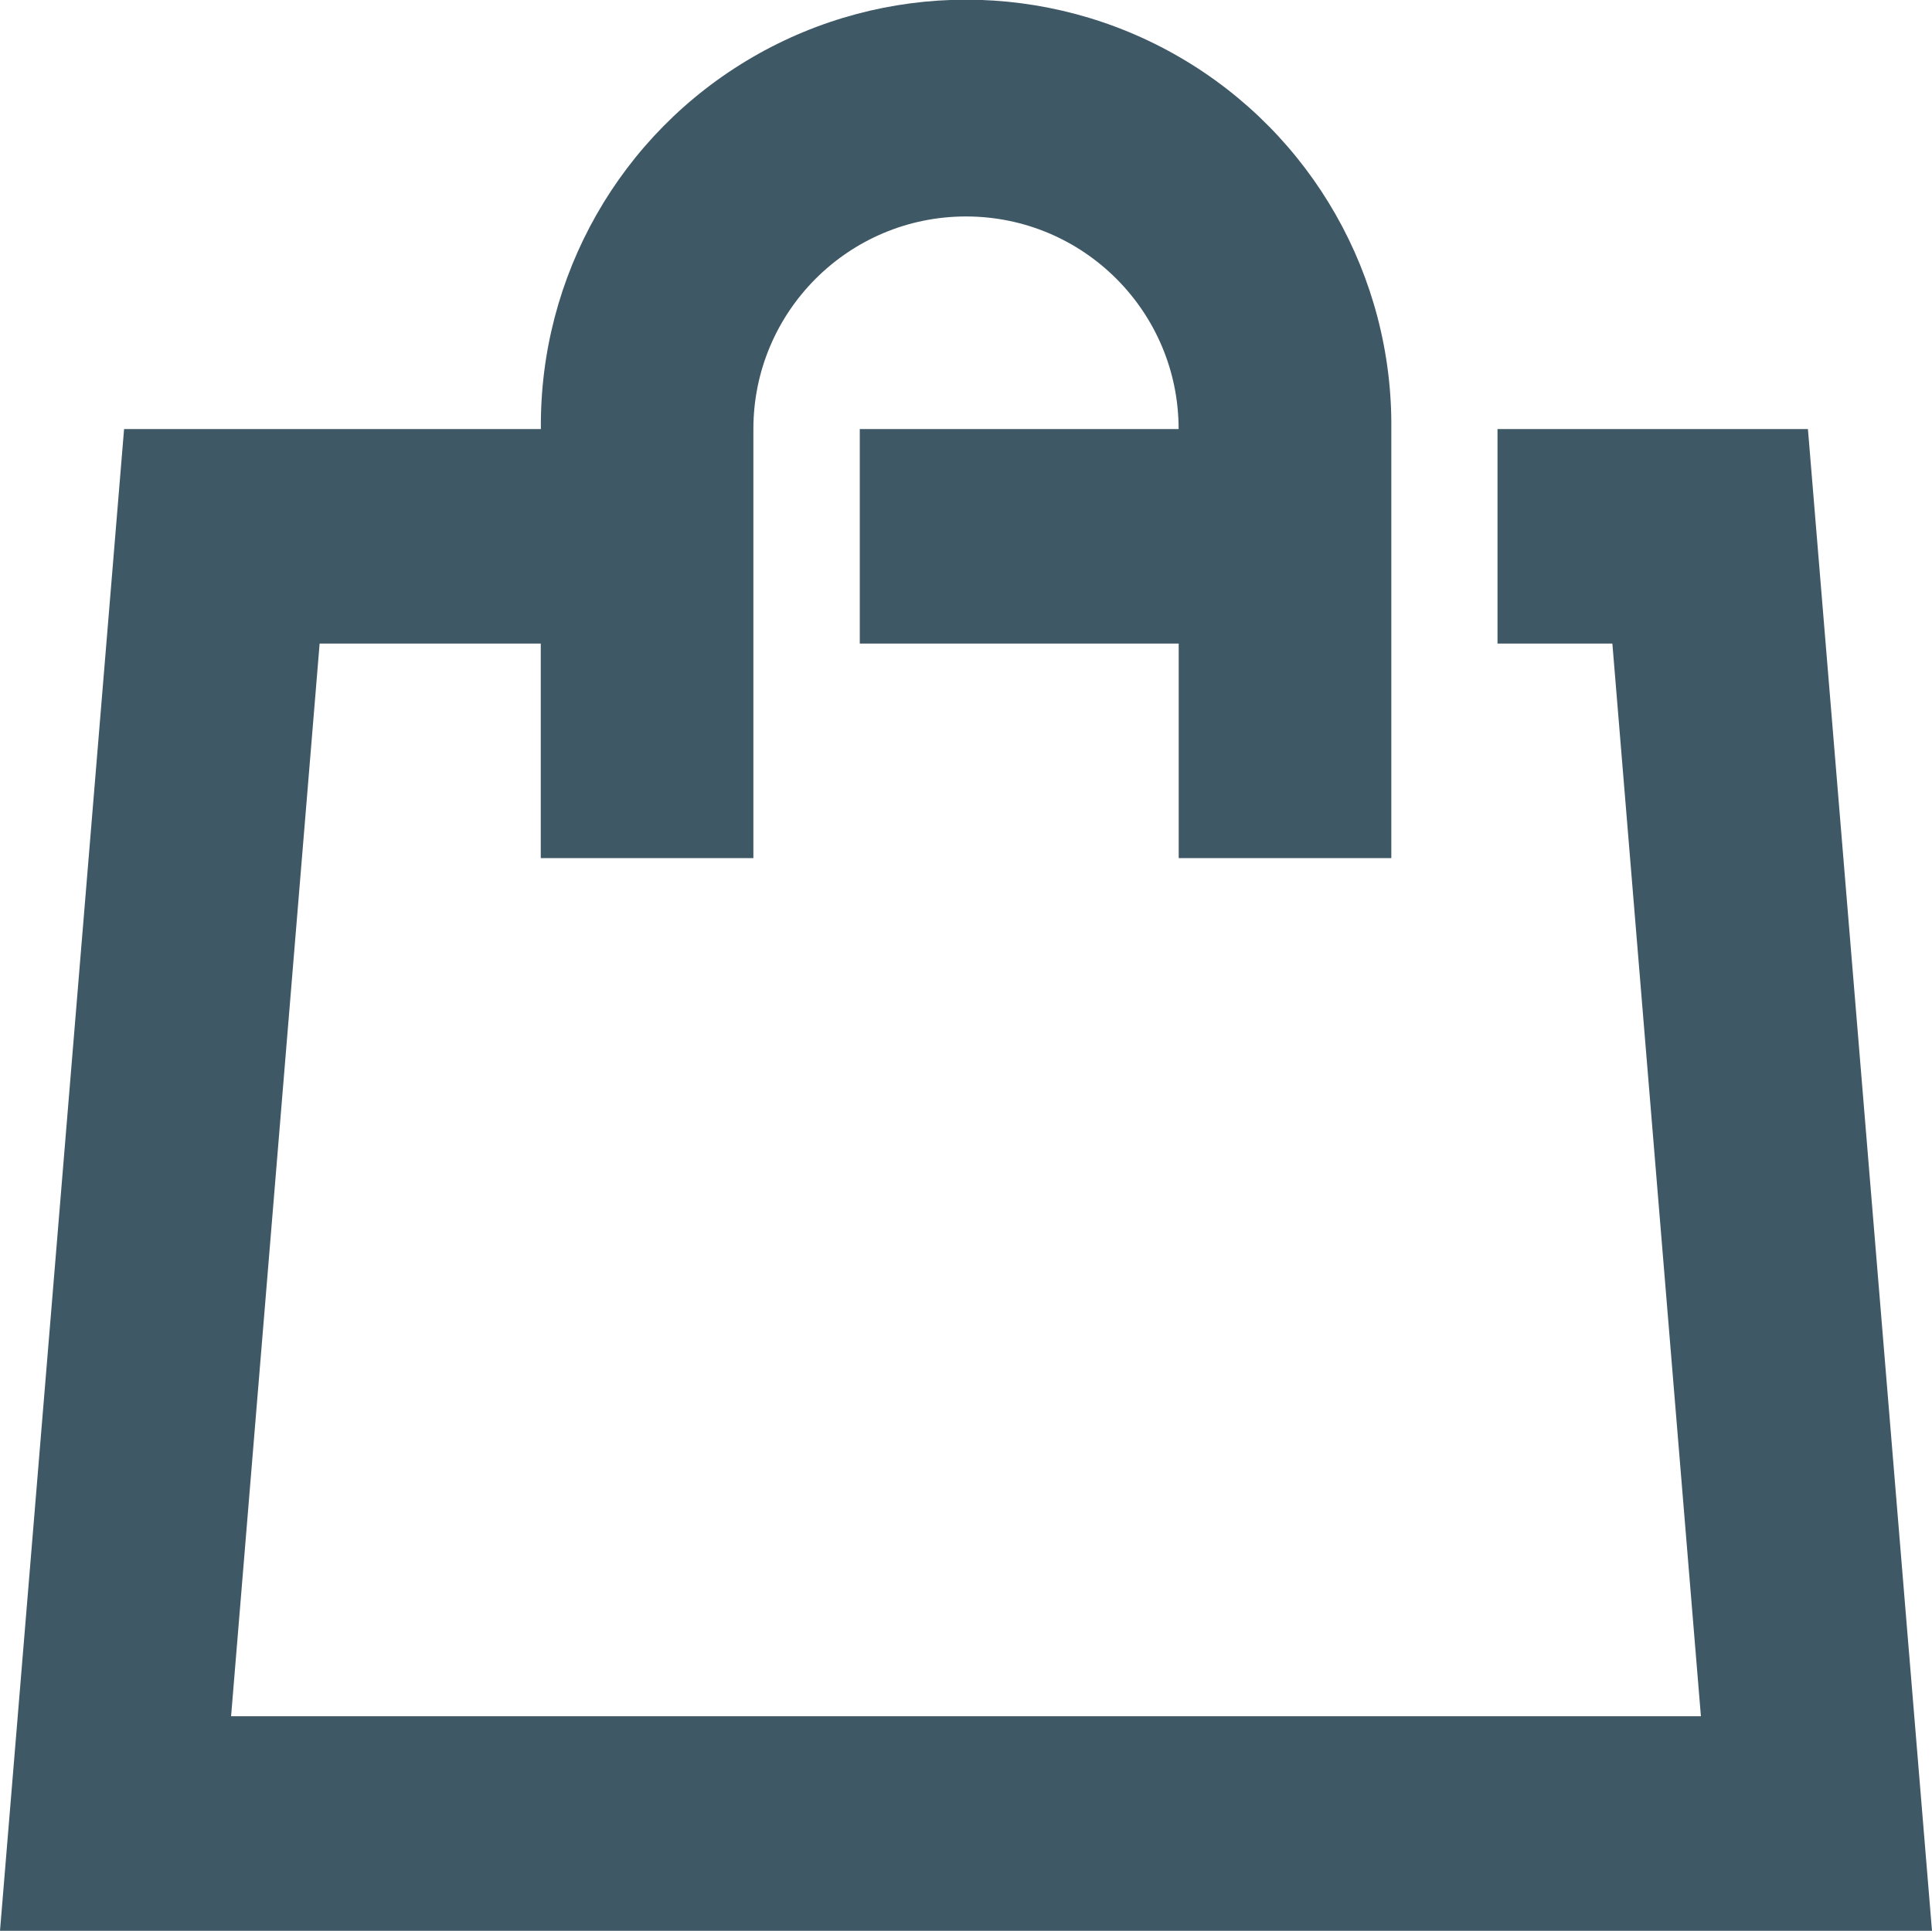
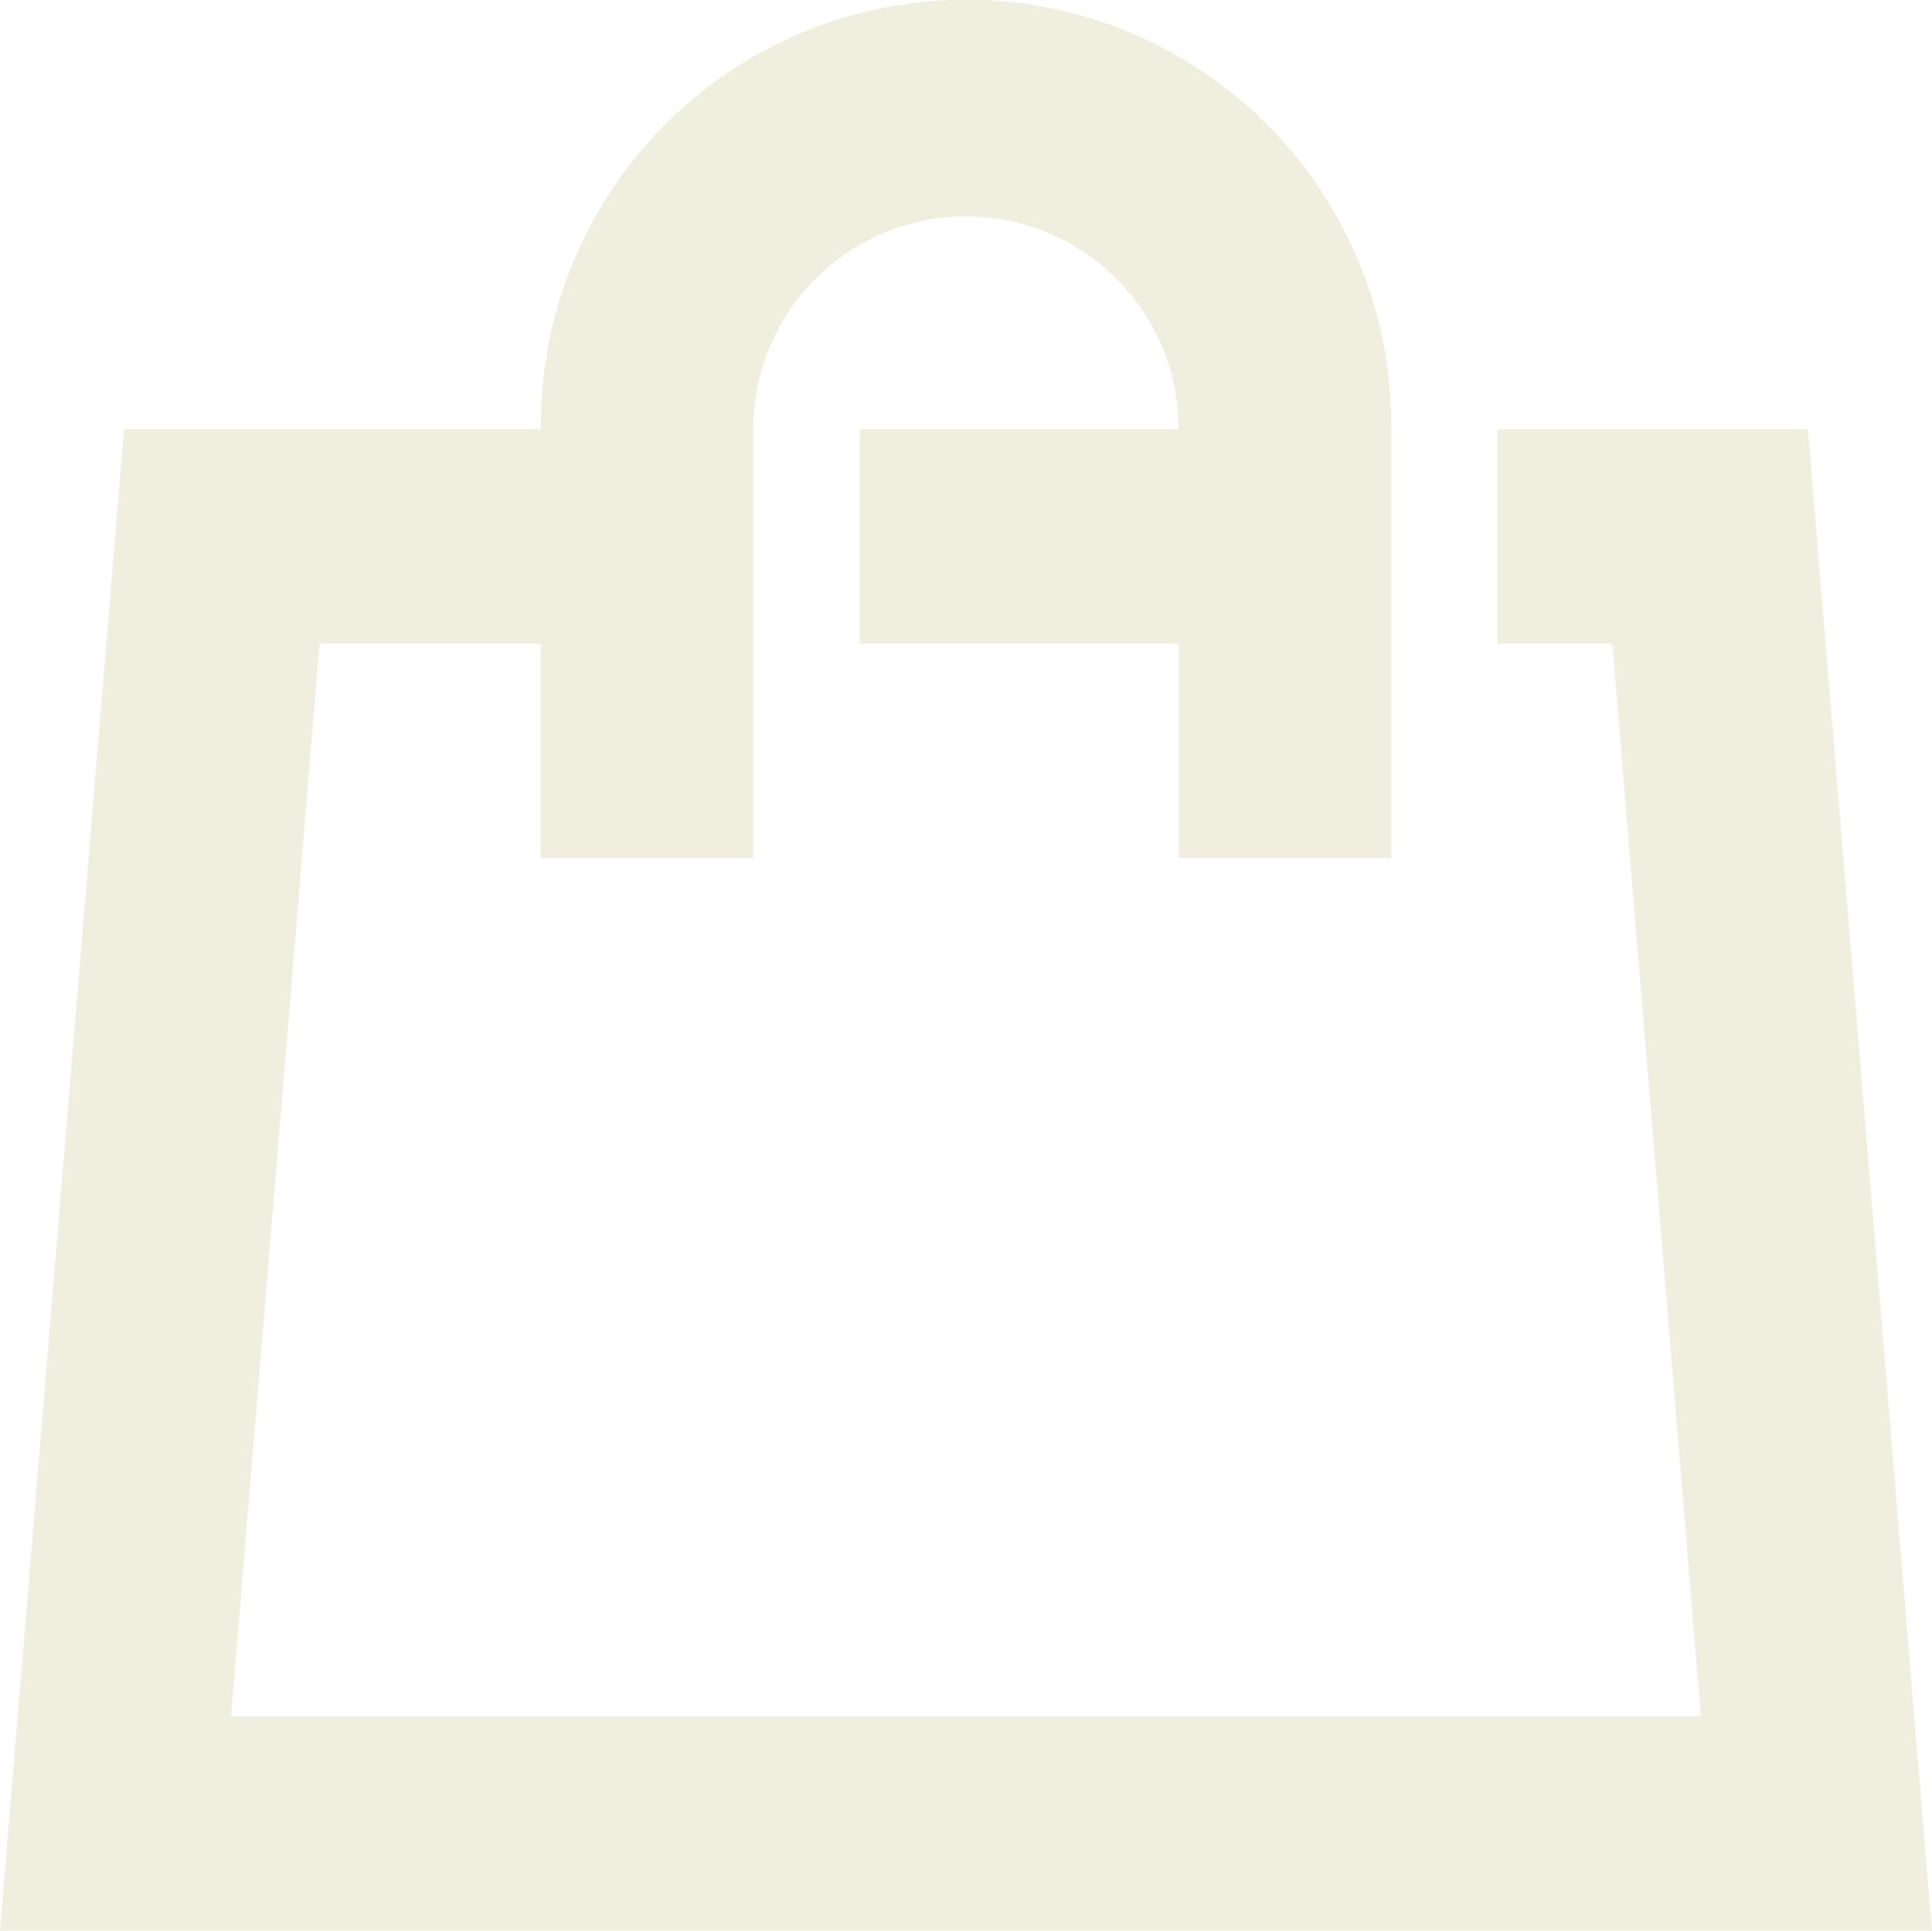
<svg xmlns="http://www.w3.org/2000/svg" viewBox="0 0 46.978 46.954">
-   <path d="m485.955 572.434h-7.548v5.217h2.793l2.153 26.085h-35.74l2.153-26.085h5.377v5.217h5.17v-10.434a5.17 5.17 0 1 1 10.34 0h-7.753v5.217h7.755v5.217h5.17v-10.434a10.34 10.34 0 1 0 -20.679 0h-10.135l-3.017 36.52h46.978z" fill="#3f5866" transform="translate(-441.994 -562)" />
+   <defs>
+     <style>.a{fill:#f0efdf;}</style>
+   </defs>
+   <path class="a" d="M485.955,572.434h-7.548v5.217H481.2l2.153,26.085h-35.74l2.153-26.085h5.377v5.217h5.17V572.434a5.17,5.17,0,1,1,10.34,0H462.9v5.217h7.755v5.217h5.17V572.434a10.34,10.34,0,1,0-20.679,0H445.011l-3.017,36.52h46.978Z" transform="translate(-441.995 -562)" />
</svg>
